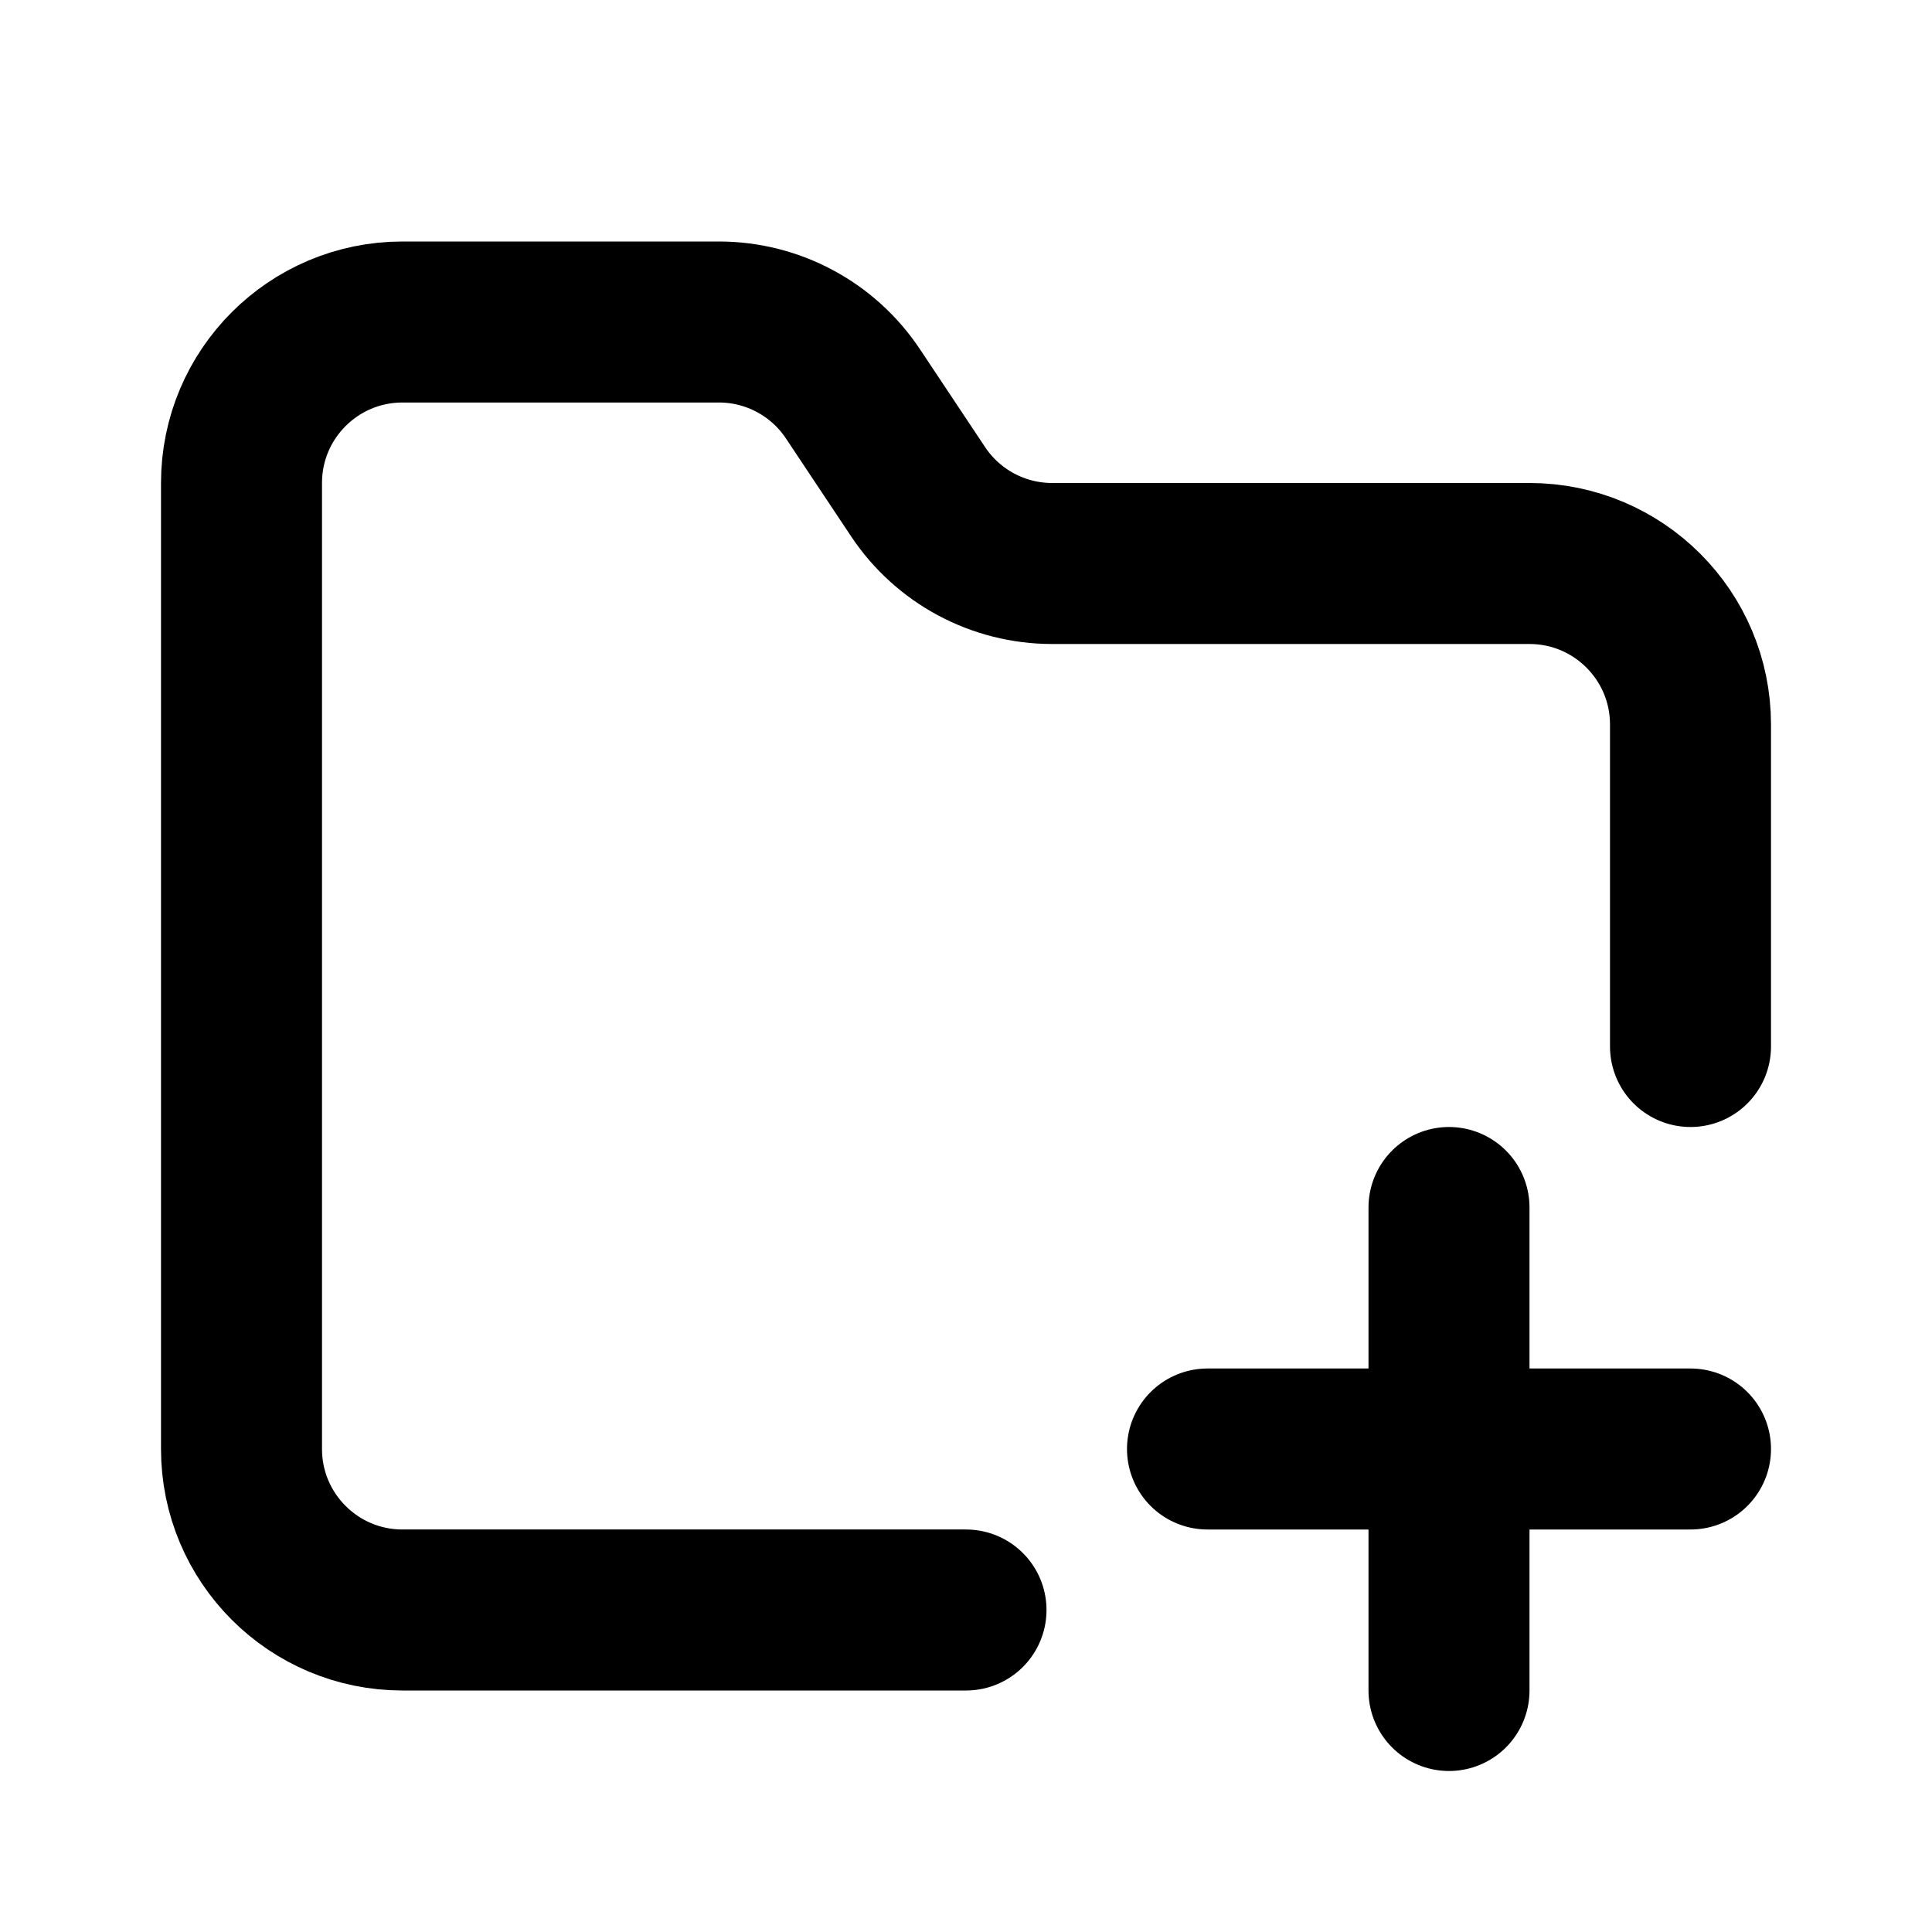
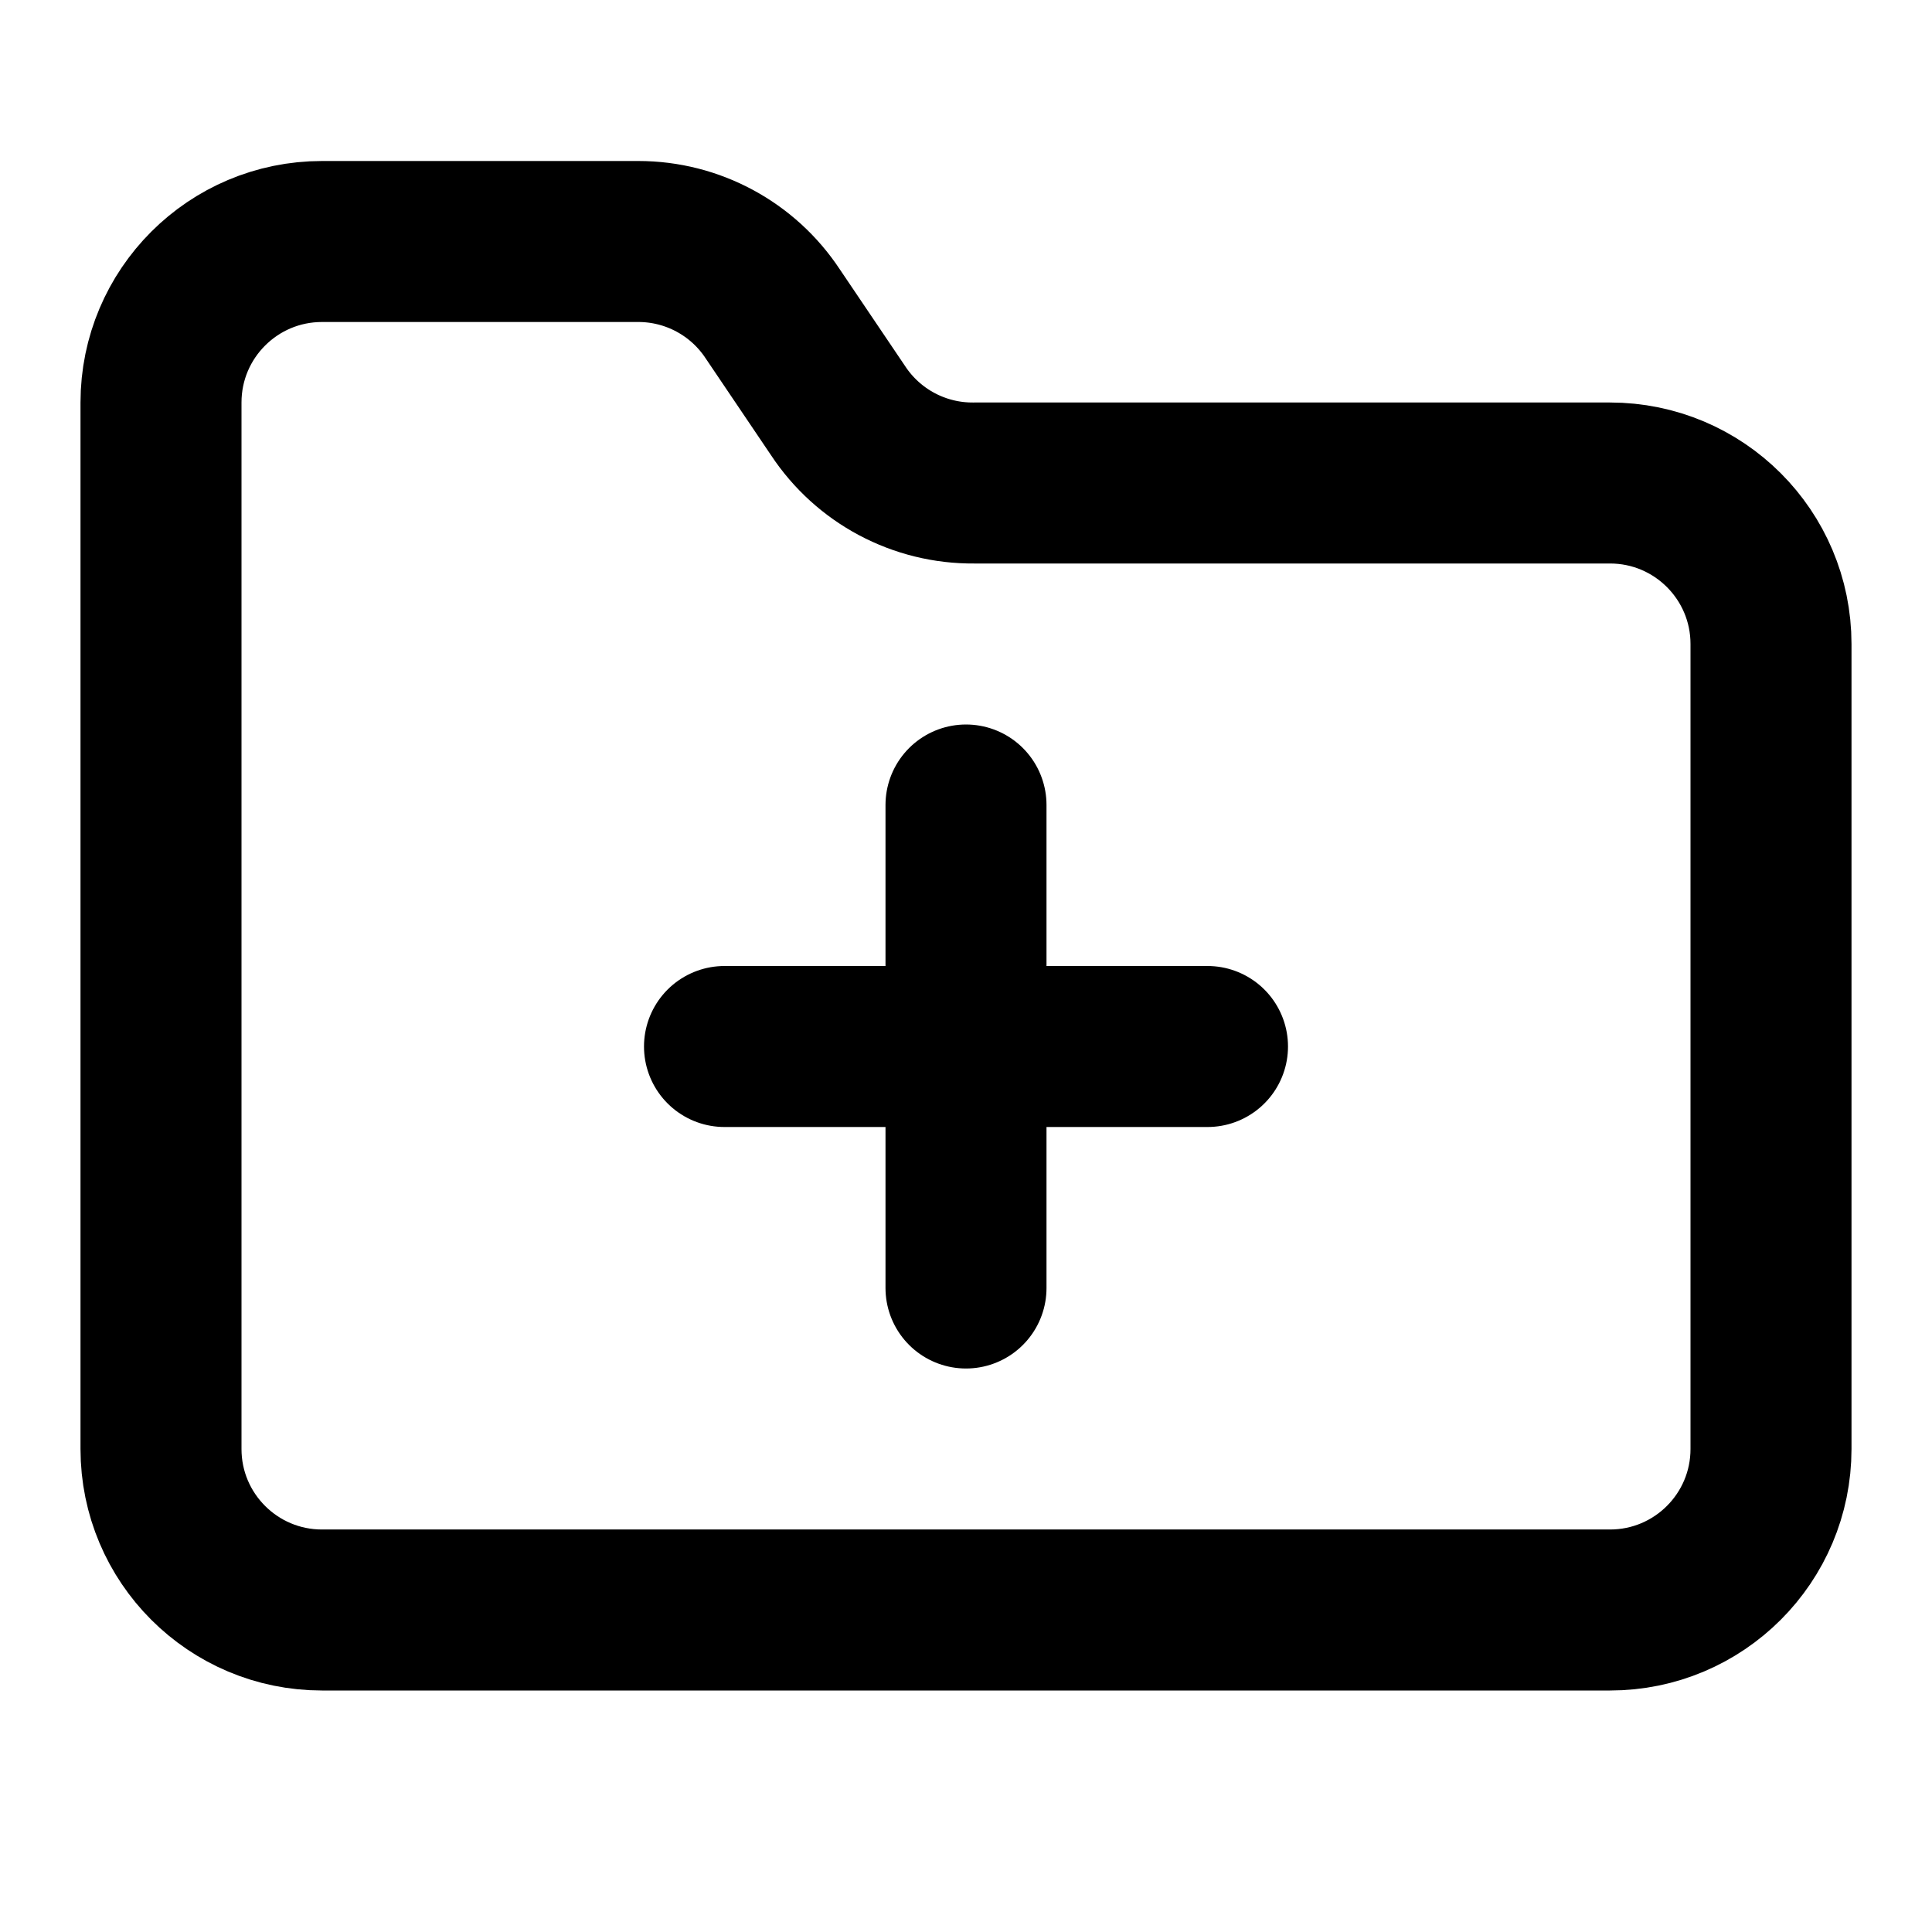
- <svg xmlns="http://www.w3.org/2000/svg" width="20" height="20" viewBox="0 0 24 24">
-   <path fill="none" stroke="currentColor" stroke-linecap="round" stroke-linejoin="round" stroke-width="2" d="M21 13V9a2 2 0 0 0-2-2h-5.93a2 2 0 0 1-1.664-.89l-.812-1.22A2 2 0 0 0 8.93 4H5a2 2 0 0 0-2 2v12a2 2 0 0 0 2 2h7m6-5v3m0 3v-3m0 0h-3m3 0h3" />
+ <svg xmlns="http://www.w3.org/2000/svg" width="24" height="24" viewBox="0 0 24 24" fill="none" stroke="currentColor" stroke-width="2" stroke-linecap="round" stroke-linejoin="round" class="lucide lucide-folder-plus-icon lucide-folder-plus">
+   <path d="M12 10v6" />
+   <path d="M9 13h6" />
+   <path d="M20 20a2 2 0 0 0 2-2V8a2 2 0 0 0-2-2h-7.9a2 2 0 0 1-1.69-.9L9.6 3.9A2 2 0 0 0 7.93 3H4a2 2 0 0 0-2 2v13a2 2 0 0 0 2 2Z" />
</svg>
